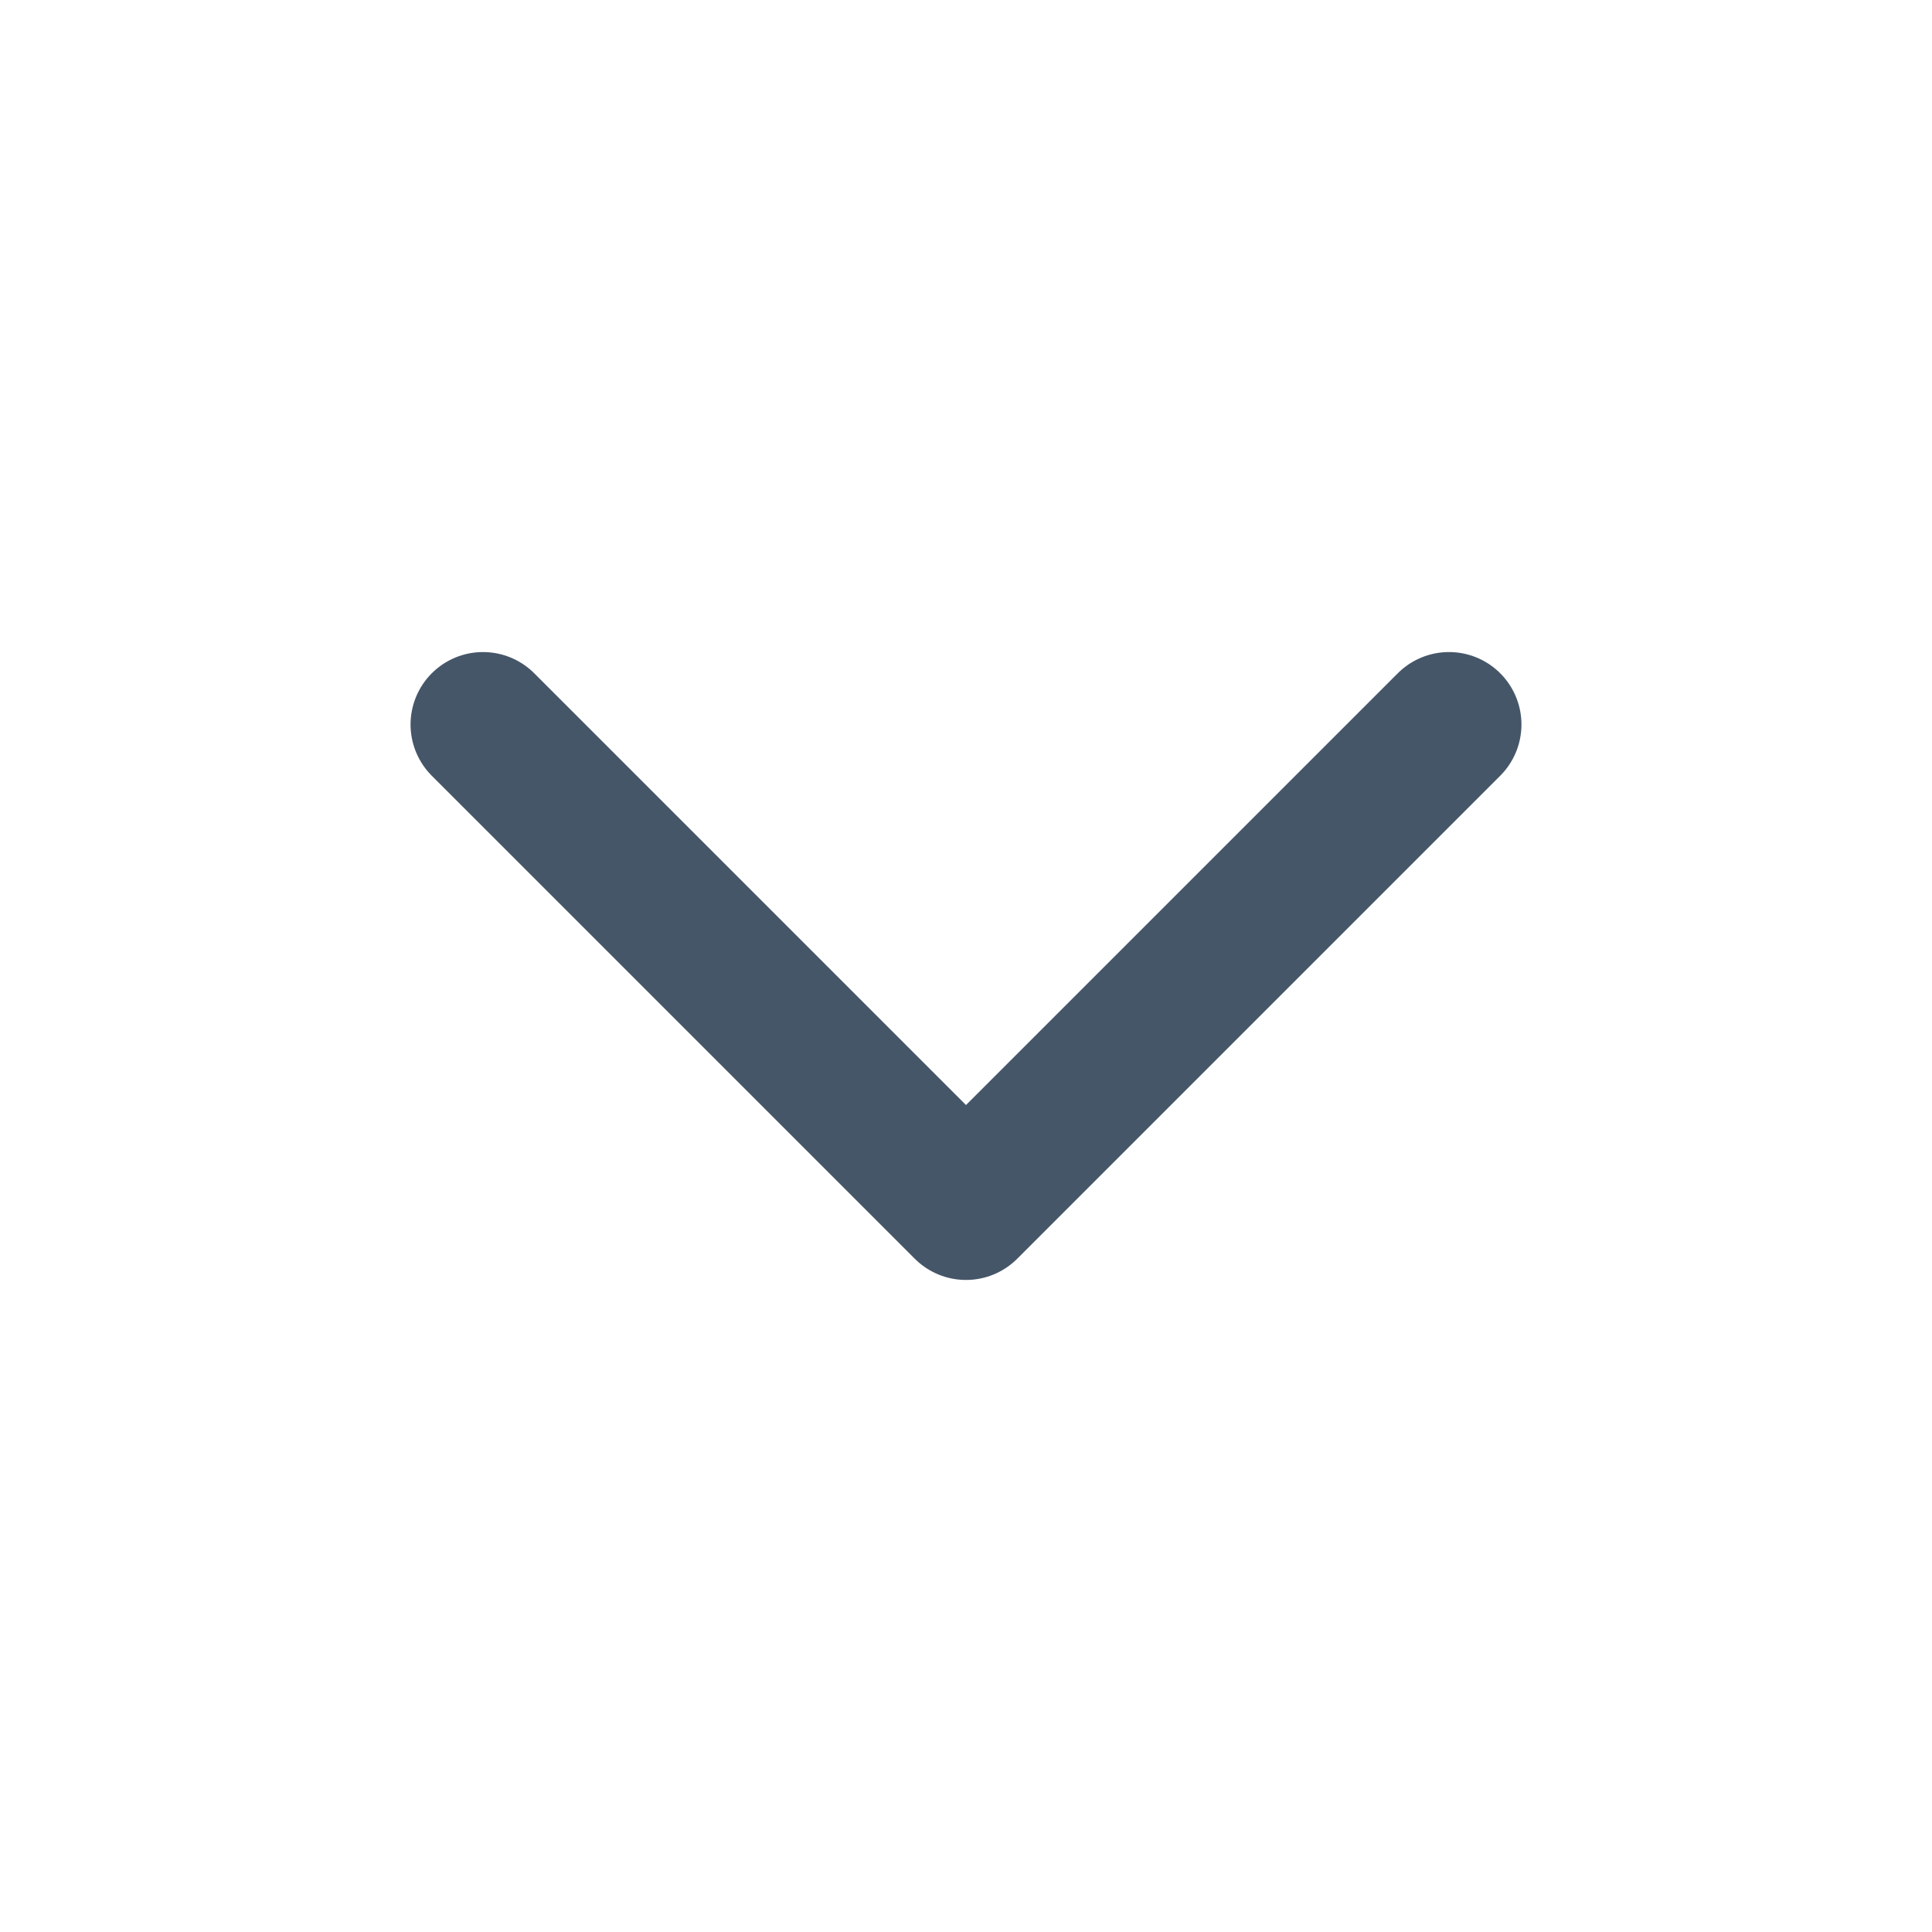
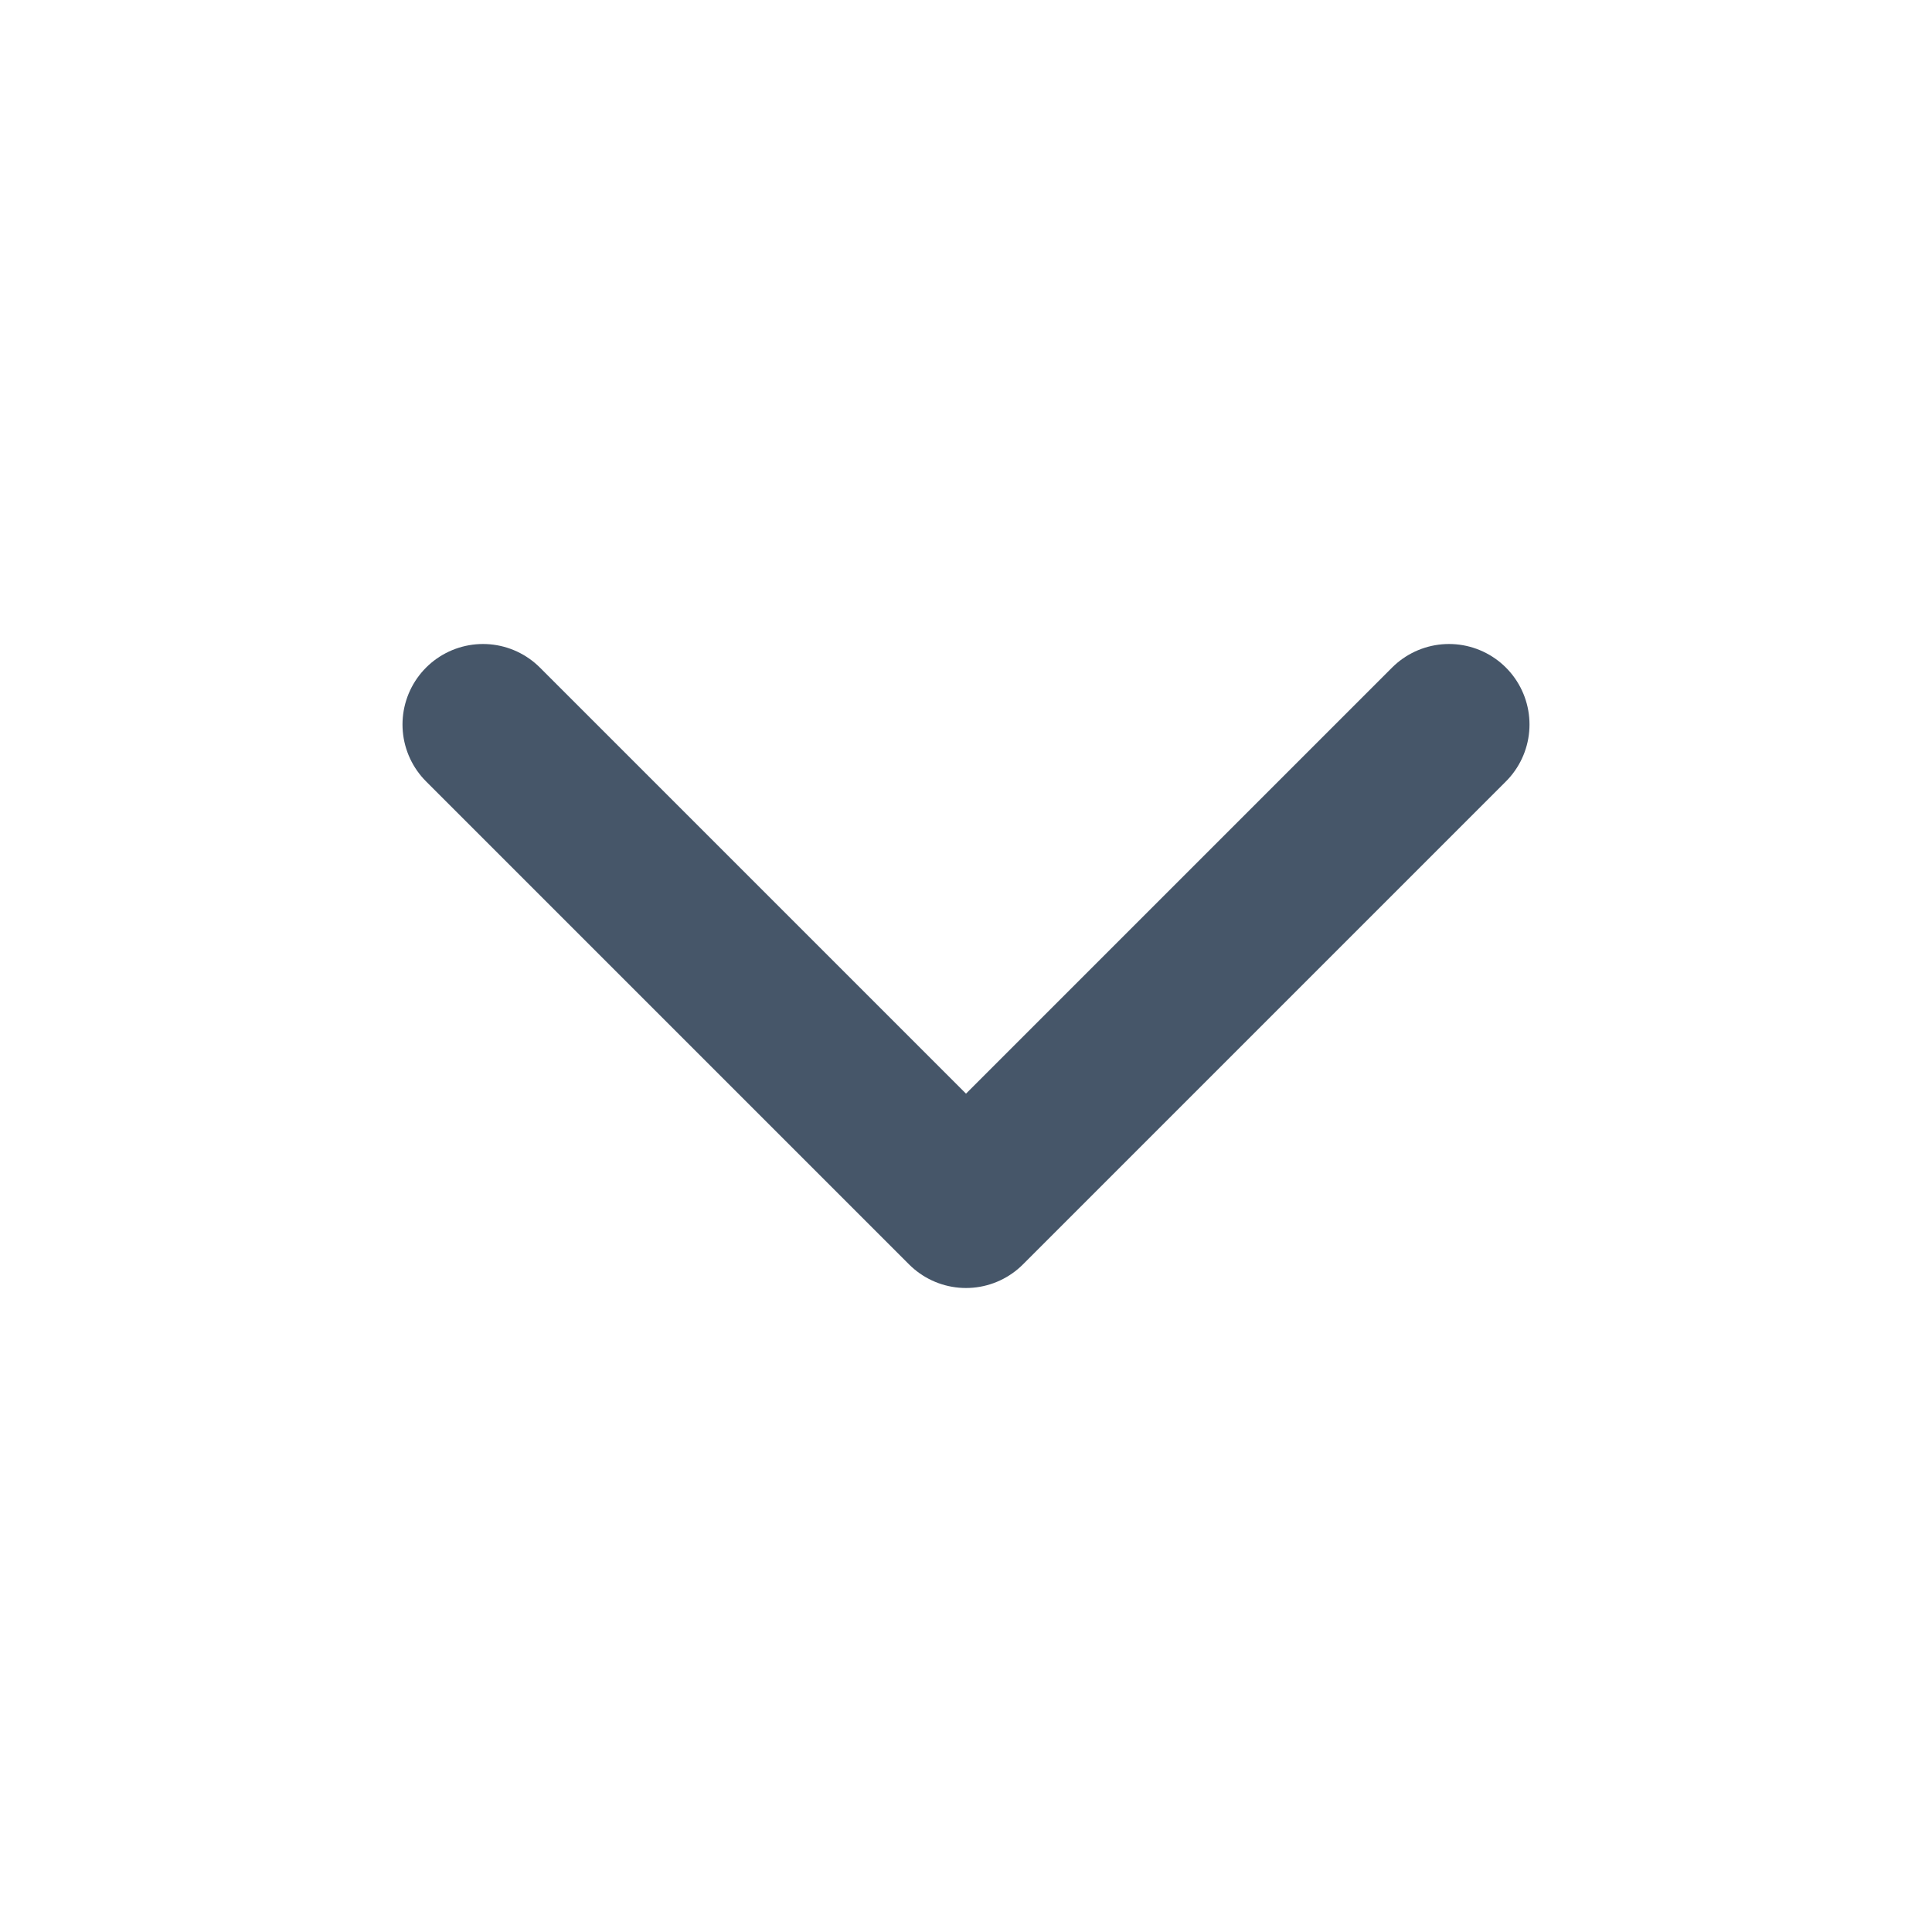
- <svg xmlns="http://www.w3.org/2000/svg" width="24" height="24" viewBox="0 0 24 24">
-   <path d="m6 9 6 6 6-6" fill="none" stroke="#465669" stroke-width="1.8" stroke-linecap="round" stroke-linejoin="round" />
+ <svg xmlns="http://www.w3.org/2000/svg" width="24" height="24" viewBox="0 0 24 24" fill="none" stroke="#465669" stroke-width="2" stroke-linecap="round" stroke-linejoin="round">
+   <path d="M6 9l6 6l6 -6" />
</svg>
